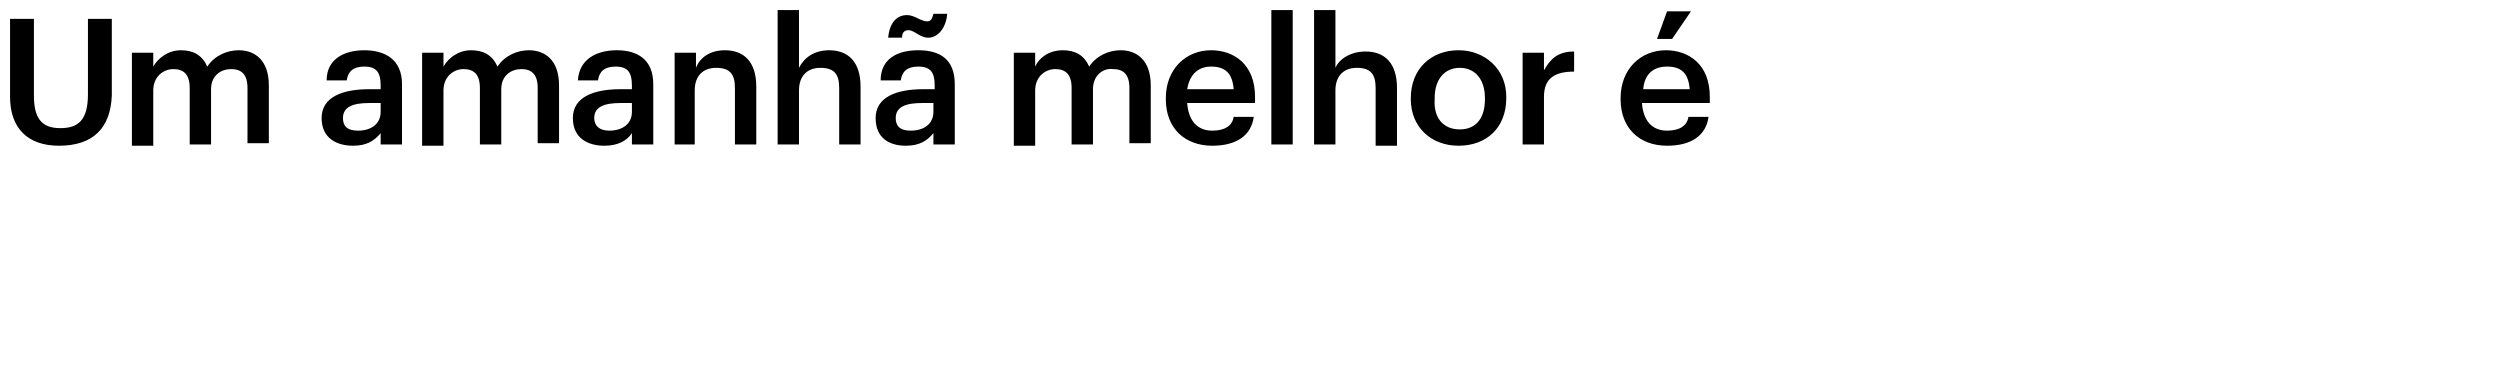
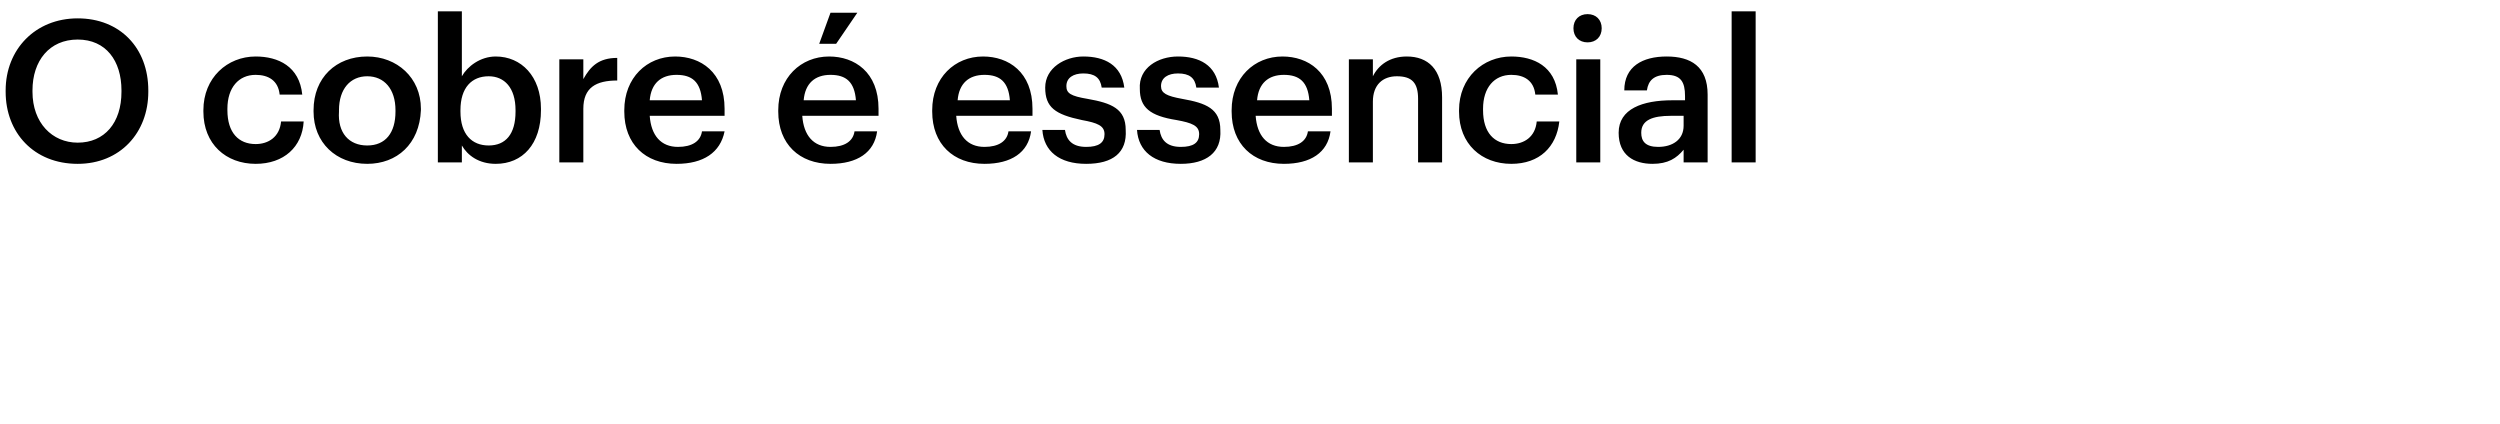
- <svg xmlns="http://www.w3.org/2000/svg" version="1.1" id="Layer_1" x="0px" y="0px" viewBox="0 0 199 29" style="enable-background:new 0 0 199 29;" xml:space="preserve">
-   <path d="M4.7,11.6c-2.5,0-3.9-1.4-3.9-3.9V1.5h1.9v6.1c0,1.8,0.6,2.6,2.1,2.6c1.4,0,2.2-0.6,2.2-2.7V1.5h1.9v6.1  C8.8,10.2,7.4,11.6,4.7,11.6z M10.5,11.5V4.2h1.7v1.1C12.6,4.6,13.4,4,14.4,4c1,0,1.7,0.4,2.1,1.3C17.1,4.4,18.1,4,19,4  c1.3,0,2.4,0.8,2.4,2.8v4.6h-1.7V7c0-1.1-0.5-1.5-1.3-1.5S16.8,6,16.8,7.1v4.4h-1.7V7c0-1.1-0.5-1.5-1.3-1.5c-0.8,0-1.6,0.6-1.6,1.7  v4.4H10.5z M28.1,11.6c-1.3,0-2.5-0.6-2.5-2.2c0-1.7,1.7-2.3,3.8-2.3h0.9V6.8c0-1-0.3-1.5-1.3-1.5c-0.9,0-1.3,0.4-1.4,1.1h-1.6  C26,4.7,27.4,4,29,4S32,4.7,32,6.7v4.8h-1.7v-0.9C29.8,11.2,29.2,11.6,28.1,11.6z M28.5,10.4c1,0,1.8-0.5,1.8-1.5V8.2h-0.9  c-1.3,0-2.1,0.3-2.1,1.2C27.3,10,27.6,10.4,28.5,10.4z M33.6,11.5V4.2h1.7v1.1C35.7,4.6,36.5,4,37.5,4c1,0,1.7,0.4,2.1,1.3  C40.2,4.4,41.2,4,42.1,4c1.3,0,2.4,0.8,2.4,2.8v4.6h-1.7V7c0-1.1-0.5-1.5-1.3-1.5S39.9,6,39.9,7.1v4.4h-1.7V7c0-1.1-0.5-1.5-1.3-1.5  c-0.8,0-1.6,0.6-1.6,1.7v4.4H33.6z M48.1,11.6c-1.3,0-2.5-0.6-2.5-2.2c0-1.7,1.7-2.3,3.8-2.3h0.9V6.8c0-1-0.3-1.5-1.3-1.5  c-0.9,0-1.3,0.4-1.4,1.1H46C46.1,4.7,47.5,4,49.1,4C50.7,4,52,4.7,52,6.7v4.8h-1.7v-0.9C49.9,11.2,49.2,11.6,48.1,11.6z M48.5,10.4  c1,0,1.8-0.5,1.8-1.5V8.2h-0.9c-1.3,0-2.1,0.3-2.1,1.2C47.3,10,47.7,10.4,48.5,10.4z M53.7,11.5V4.2h1.7v1.2C55.7,4.6,56.5,4,57.7,4  c1.5,0,2.5,0.9,2.5,2.9v4.6h-1.7V7c0-1.1-0.4-1.6-1.5-1.6c-1,0-1.7,0.6-1.7,1.8v4.3H53.7z M61.9,11.5V0.8h1.7v4.6  C64,4.6,64.8,4,66,4c1.5,0,2.5,0.9,2.5,2.9v4.6h-1.7V7c0-1.1-0.4-1.6-1.5-1.6c-1,0-1.7,0.6-1.7,1.8v4.3H61.9z M72.1,11.6  c-1.3,0-2.4-0.6-2.4-2.2c0-1.7,1.7-2.3,3.8-2.3h0.9V6.8c0-1-0.3-1.5-1.3-1.5c-0.9,0-1.3,0.4-1.4,1.1h-1.6C70.1,4.7,71.4,4,73.1,4  S76,4.7,76,6.7v4.8h-1.7v-0.9C73.8,11.2,73.2,11.6,72.1,11.6z M72.5,10.4c1,0,1.8-0.5,1.8-1.5V8.2h-0.9c-1.3,0-2.1,0.3-2.1,1.2  C71.3,10,71.6,10.4,72.5,10.4z M73.9,3c-0.7,0-1.1-0.6-1.6-0.6c-0.3,0-0.5,0.2-0.5,0.6h-1.1c0.1-1.2,0.7-1.8,1.5-1.8  c0.6,0,1.1,0.5,1.6,0.5c0.3,0,0.4-0.2,0.5-0.6h1.1C75.3,2.3,74.6,3,73.9,3z M80.7,11.5V4.2h1.7v1.1C82.7,4.6,83.5,4,84.6,4  c1,0,1.7,0.4,2.1,1.3C87.3,4.4,88.3,4,89.2,4c1.3,0,2.4,0.8,2.4,2.8v4.6h-1.7V7c0-1.1-0.5-1.5-1.3-1.5C87.8,5.4,87,6,87,7.1v4.4  h-1.7V7c0-1.1-0.5-1.5-1.3-1.5c-0.8,0-1.6,0.6-1.6,1.7v4.4H80.7z M96.5,11.6c-2.2,0-3.7-1.4-3.7-3.7V7.8c0-2.3,1.6-3.8,3.6-3.8  c1.8,0,3.5,1.1,3.5,3.7v0.5h-5.4c0.1,1.4,0.8,2.2,2,2.2c1,0,1.6-0.4,1.7-1.1h1.6C99.6,10.8,98.4,11.6,96.5,11.6z M94.5,7.1h3.7  c-0.1-1.3-0.7-1.8-1.8-1.8C95.4,5.3,94.7,5.9,94.5,7.1z M101.2,11.5V0.8h1.7v10.7H101.2z M104.6,11.5V0.8h1.7v4.6  c0.3-0.7,1.2-1.3,2.4-1.3c1.5,0,2.5,0.9,2.5,2.9v4.6h-1.7V7c0-1.1-0.4-1.6-1.5-1.6c-1,0-1.7,0.6-1.7,1.8v4.3H104.6z M116.2,10.3  c1.3,0,2-0.9,2-2.4V7.8c0-1.5-0.8-2.4-2-2.4s-2,0.9-2,2.4v0.1C114.1,9.4,114.9,10.3,116.2,10.3z M116.1,11.6c-2.2,0-3.8-1.5-3.8-3.7  V7.8c0-2.3,1.6-3.8,3.8-3.8c2.1,0,3.8,1.5,3.8,3.7v0.1C119.9,10.2,118.3,11.6,116.1,11.6z M121.2,11.5V4.2h1.7v1.4  c0.5-0.9,1.1-1.5,2.4-1.5v1.6c-1.5,0-2.4,0.5-2.4,2v3.8H121.2z M131.9,3.1l0.8-2.2h1.9l-1.5,2.2H131.9z M132.7,11.6  c-2.2,0-3.7-1.4-3.7-3.7V7.8c0-2.3,1.6-3.8,3.6-3.8c1.8,0,3.5,1.1,3.5,3.7v0.5h-5.4c0.1,1.4,0.8,2.2,2,2.2c1,0,1.6-0.4,1.7-1.1h1.6  C135.8,10.8,134.6,11.6,132.7,11.6z M130.8,7.1h3.7c-0.1-1.3-0.7-1.8-1.8-1.8C131.6,5.3,130.9,5.9,130.8,7.1z" />
+ <svg xmlns="http://www.w3.org/2000/svg" version="1.1" id="Layer_1" x="0px" y="0px" viewBox="0 0 177 30" style="enable-background:new 0 0 177 30;" xml:space="preserve">
+   <path d="M5.5,10.1c1.9,0,3.1-1.4,3.1-3.6V6.4c0-2.1-1.1-3.6-3.1-3.6S2.3,4.3,2.3,6.4v0.1C2.3,8.7,3.7,10.1,5.5,10.1z M5.5,11.6  c-3.1,0-5.1-2.2-5.1-5.1V6.4c0-2.9,2.1-5.1,5.1-5.1c3,0,5,2.1,5,5.1v0.1C10.5,9.4,8.5,11.6,5.5,11.6z M18.1,11.6  c-2.1,0-3.7-1.4-3.7-3.7V7.8c0-2.3,1.7-3.8,3.7-3.8c1.6,0,3.1,0.7,3.3,2.7h-1.6c-0.1-1-0.8-1.4-1.7-1.4c-1.2,0-2,0.9-2,2.4v0.1  c0,1.6,0.8,2.4,2,2.4c0.9,0,1.7-0.5,1.8-1.6h1.6C21.4,10.4,20.1,11.6,18.1,11.6z M26,10.3c1.3,0,2-0.9,2-2.4V7.8  c0-1.5-0.8-2.4-2-2.4s-2,0.9-2,2.4v0.1C23.9,9.4,24.7,10.3,26,10.3z M26,11.6c-2.2,0-3.8-1.5-3.8-3.7V7.8C22.2,5.5,23.8,4,26,4  c2.1,0,3.8,1.5,3.8,3.7v0.1C29.7,10.2,28.1,11.6,26,11.6z M35.1,11.6c-1.2,0-2-0.6-2.4-1.3v1.2H31V0.8h1.7v4.6C33.1,4.7,34,4,35.1,4  c1.8,0,3.2,1.4,3.2,3.7v0.1C38.3,10.2,37,11.6,35.1,11.6z M34.6,10.3c1.2,0,1.9-0.8,1.9-2.4V7.8c0-1.6-0.8-2.4-1.9-2.4  c-1.2,0-2,0.8-2,2.4v0.1C32.6,9.5,33.4,10.3,34.6,10.3z M39.6,11.5V4.2h1.7v1.4c0.5-0.9,1.1-1.5,2.4-1.5v1.6c-1.5,0-2.4,0.5-2.4,2  v3.8H39.6z M47.9,11.6c-2.2,0-3.7-1.4-3.7-3.7V7.8c0-2.3,1.6-3.8,3.6-3.8c1.8,0,3.5,1.1,3.5,3.7v0.5H46c0.1,1.4,0.8,2.2,2,2.2  c1,0,1.6-0.4,1.7-1.1h1.6C51,10.8,49.8,11.6,47.9,11.6z M46,7.1h3.7c-0.1-1.3-0.7-1.8-1.8-1.8C46.8,5.3,46.1,5.9,46,7.1z M58,3.1  l0.8-2.2h1.9l-1.5,2.2H58z M58.8,11.6c-2.2,0-3.7-1.4-3.7-3.7V7.8c0-2.3,1.6-3.8,3.6-3.8c1.8,0,3.5,1.1,3.5,3.7v0.5h-5.4  c0.1,1.4,0.8,2.2,2,2.2c1,0,1.6-0.4,1.7-1.1h1.6C61.9,10.8,60.7,11.6,58.8,11.6z M56.9,7.1h3.7c-0.1-1.3-0.7-1.8-1.8-1.8  C57.7,5.3,57,5.9,56.9,7.1z M69.7,11.6c-2.2,0-3.7-1.4-3.7-3.7V7.8C66,5.5,67.6,4,69.6,4c1.8,0,3.5,1.1,3.5,3.7v0.5h-5.4  c0.1,1.4,0.8,2.2,2,2.2c1,0,1.6-0.4,1.7-1.1h1.6C72.8,10.8,71.6,11.6,69.7,11.6z M67.8,7.1h3.7c-0.1-1.3-0.7-1.8-1.8-1.8  C68.6,5.3,67.9,5.9,67.8,7.1z M76.9,11.6c-1.9,0-3-0.9-3.1-2.4h1.6c0.1,0.7,0.5,1.2,1.5,1.2c0.9,0,1.3-0.3,1.3-0.9  c0-0.6-0.5-0.8-1.6-1C74.7,8.1,74,7.6,74,6.2C74,4.8,75.4,4,76.7,4c1.5,0,2.7,0.6,2.9,2.2H78c-0.1-0.7-0.5-1-1.3-1  c-0.7,0-1.2,0.3-1.2,0.9c0,0.5,0.3,0.7,1.5,0.9c1.7,0.3,2.7,0.7,2.7,2.2C79.8,10.8,78.8,11.6,76.9,11.6z M83.6,11.6  c-1.9,0-3-0.9-3.1-2.4h1.6c0.1,0.7,0.5,1.2,1.5,1.2c0.9,0,1.3-0.3,1.3-0.9c0-0.6-0.5-0.8-1.6-1c-1.9-0.3-2.6-0.9-2.6-2.2  C80.6,4.8,82,4,83.4,4c1.5,0,2.7,0.6,2.9,2.2h-1.6c-0.1-0.7-0.5-1-1.3-1c-0.7,0-1.2,0.3-1.2,0.9c0,0.5,0.4,0.7,1.5,0.9  c1.7,0.3,2.7,0.7,2.7,2.2C86.5,10.8,85.4,11.6,83.6,11.6z M90.9,11.6c-2.2,0-3.7-1.4-3.7-3.7V7.8c0-2.3,1.6-3.8,3.6-3.8  c1.8,0,3.5,1.1,3.5,3.7v0.5h-5.4c0.1,1.4,0.8,2.2,2,2.2c1,0,1.6-0.4,1.7-1.1h1.6C94,10.8,92.8,11.6,90.9,11.6z M89,7.1h3.7  c-0.1-1.3-0.7-1.8-1.8-1.8C89.8,5.3,89.1,5.9,89,7.1z M95.5,11.5V4.2h1.7v1.2C97.6,4.6,98.4,4,99.6,4c1.5,0,2.5,0.9,2.5,2.9v4.6  h-1.7V7c0-1.1-0.4-1.6-1.5-1.6c-1,0-1.7,0.6-1.7,1.8v4.3H95.5z M107,11.6c-2.1,0-3.7-1.4-3.7-3.7V7.8c0-2.3,1.7-3.8,3.7-3.8  c1.6,0,3.1,0.7,3.3,2.7h-1.6c-0.1-1-0.8-1.4-1.7-1.4c-1.2,0-2,0.9-2,2.4v0.1c0,1.6,0.8,2.4,2,2.4c0.9,0,1.7-0.5,1.8-1.6h1.6  C110.2,10.4,109,11.6,107,11.6z M111.6,11.5V4.2h1.7v7.3H111.6z M112.4,3c-0.6,0-1-0.4-1-1c0-0.6,0.4-1,1-1s1,0.4,1,1  C113.4,2.6,113,3,112.4,3z M117,11.6c-1.3,0-2.4-0.6-2.4-2.2c0-1.7,1.7-2.3,3.8-2.3h0.9V6.8c0-1-0.3-1.5-1.3-1.5  c-0.9,0-1.3,0.4-1.4,1.1h-1.6C115,4.7,116.3,4,118,4s2.9,0.7,2.9,2.7v4.8h-1.7v-0.9C118.7,11.2,118.1,11.6,117,11.6z M117.4,10.4  c1,0,1.8-0.5,1.8-1.5V8.2h-0.9c-1.3,0-2.1,0.3-2.1,1.2C116.2,10,116.5,10.4,117.4,10.4z M122.6,11.5V0.8h1.7v10.7H122.6z" />
</svg>
